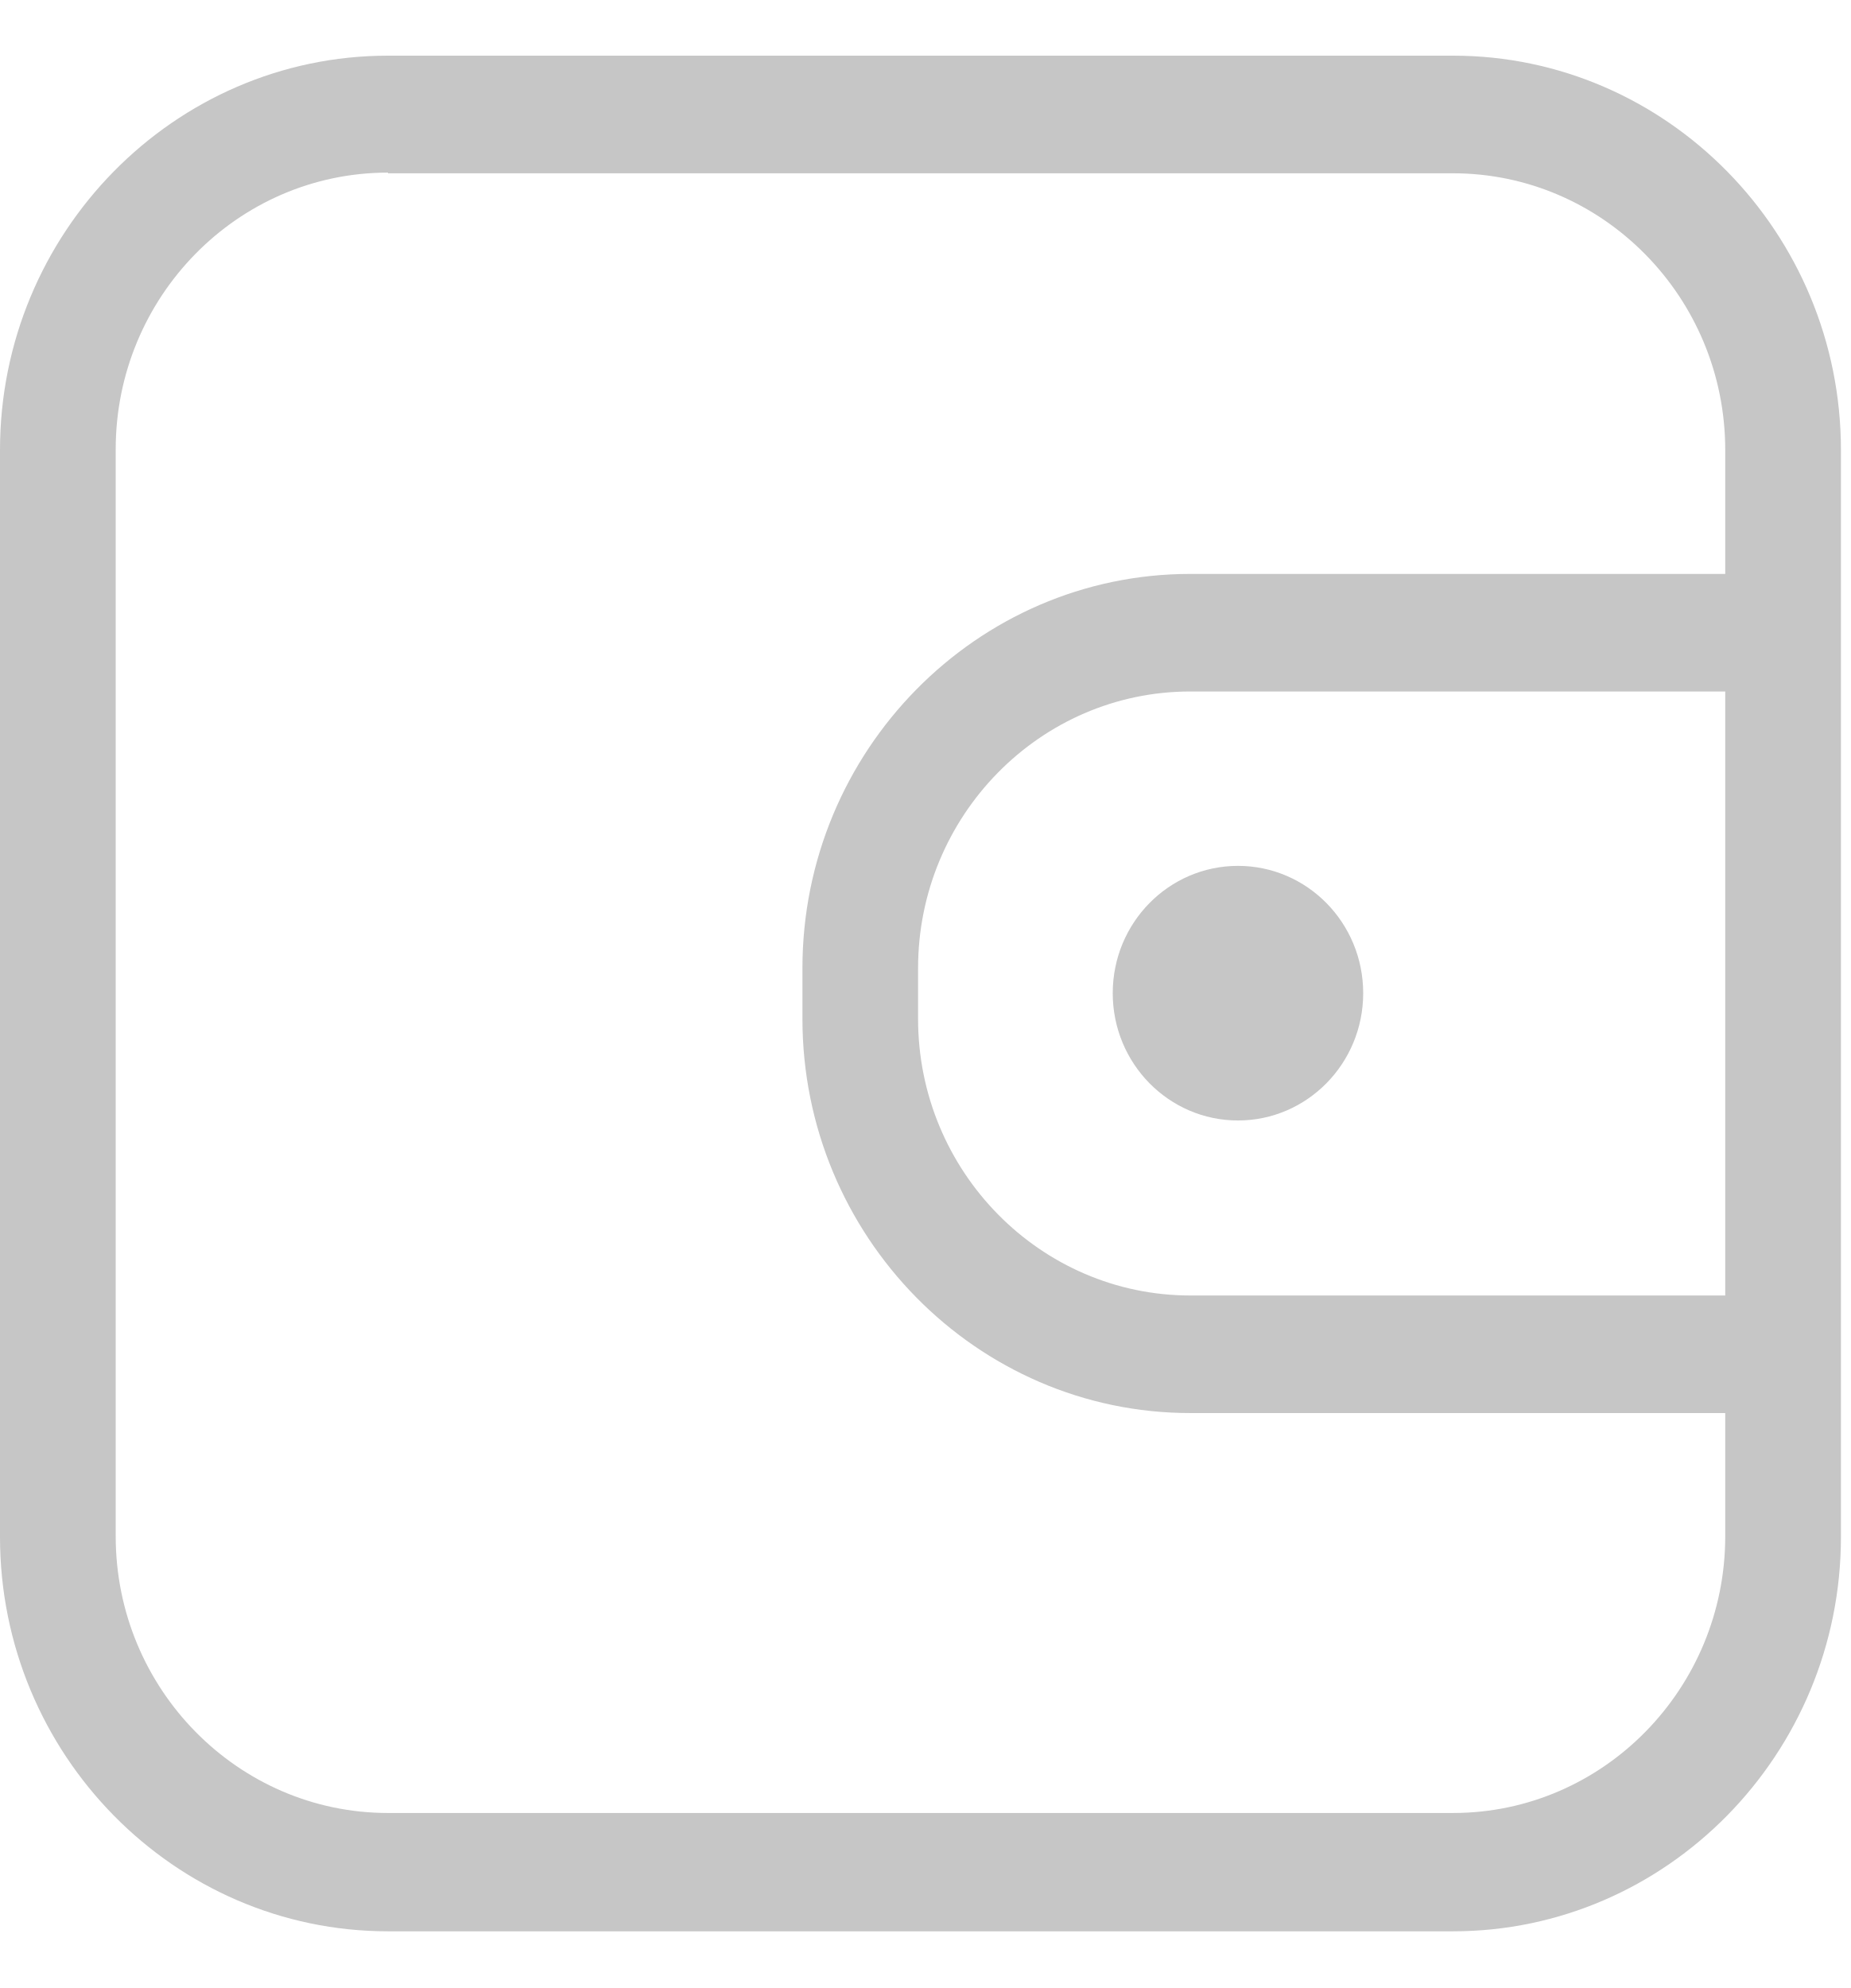
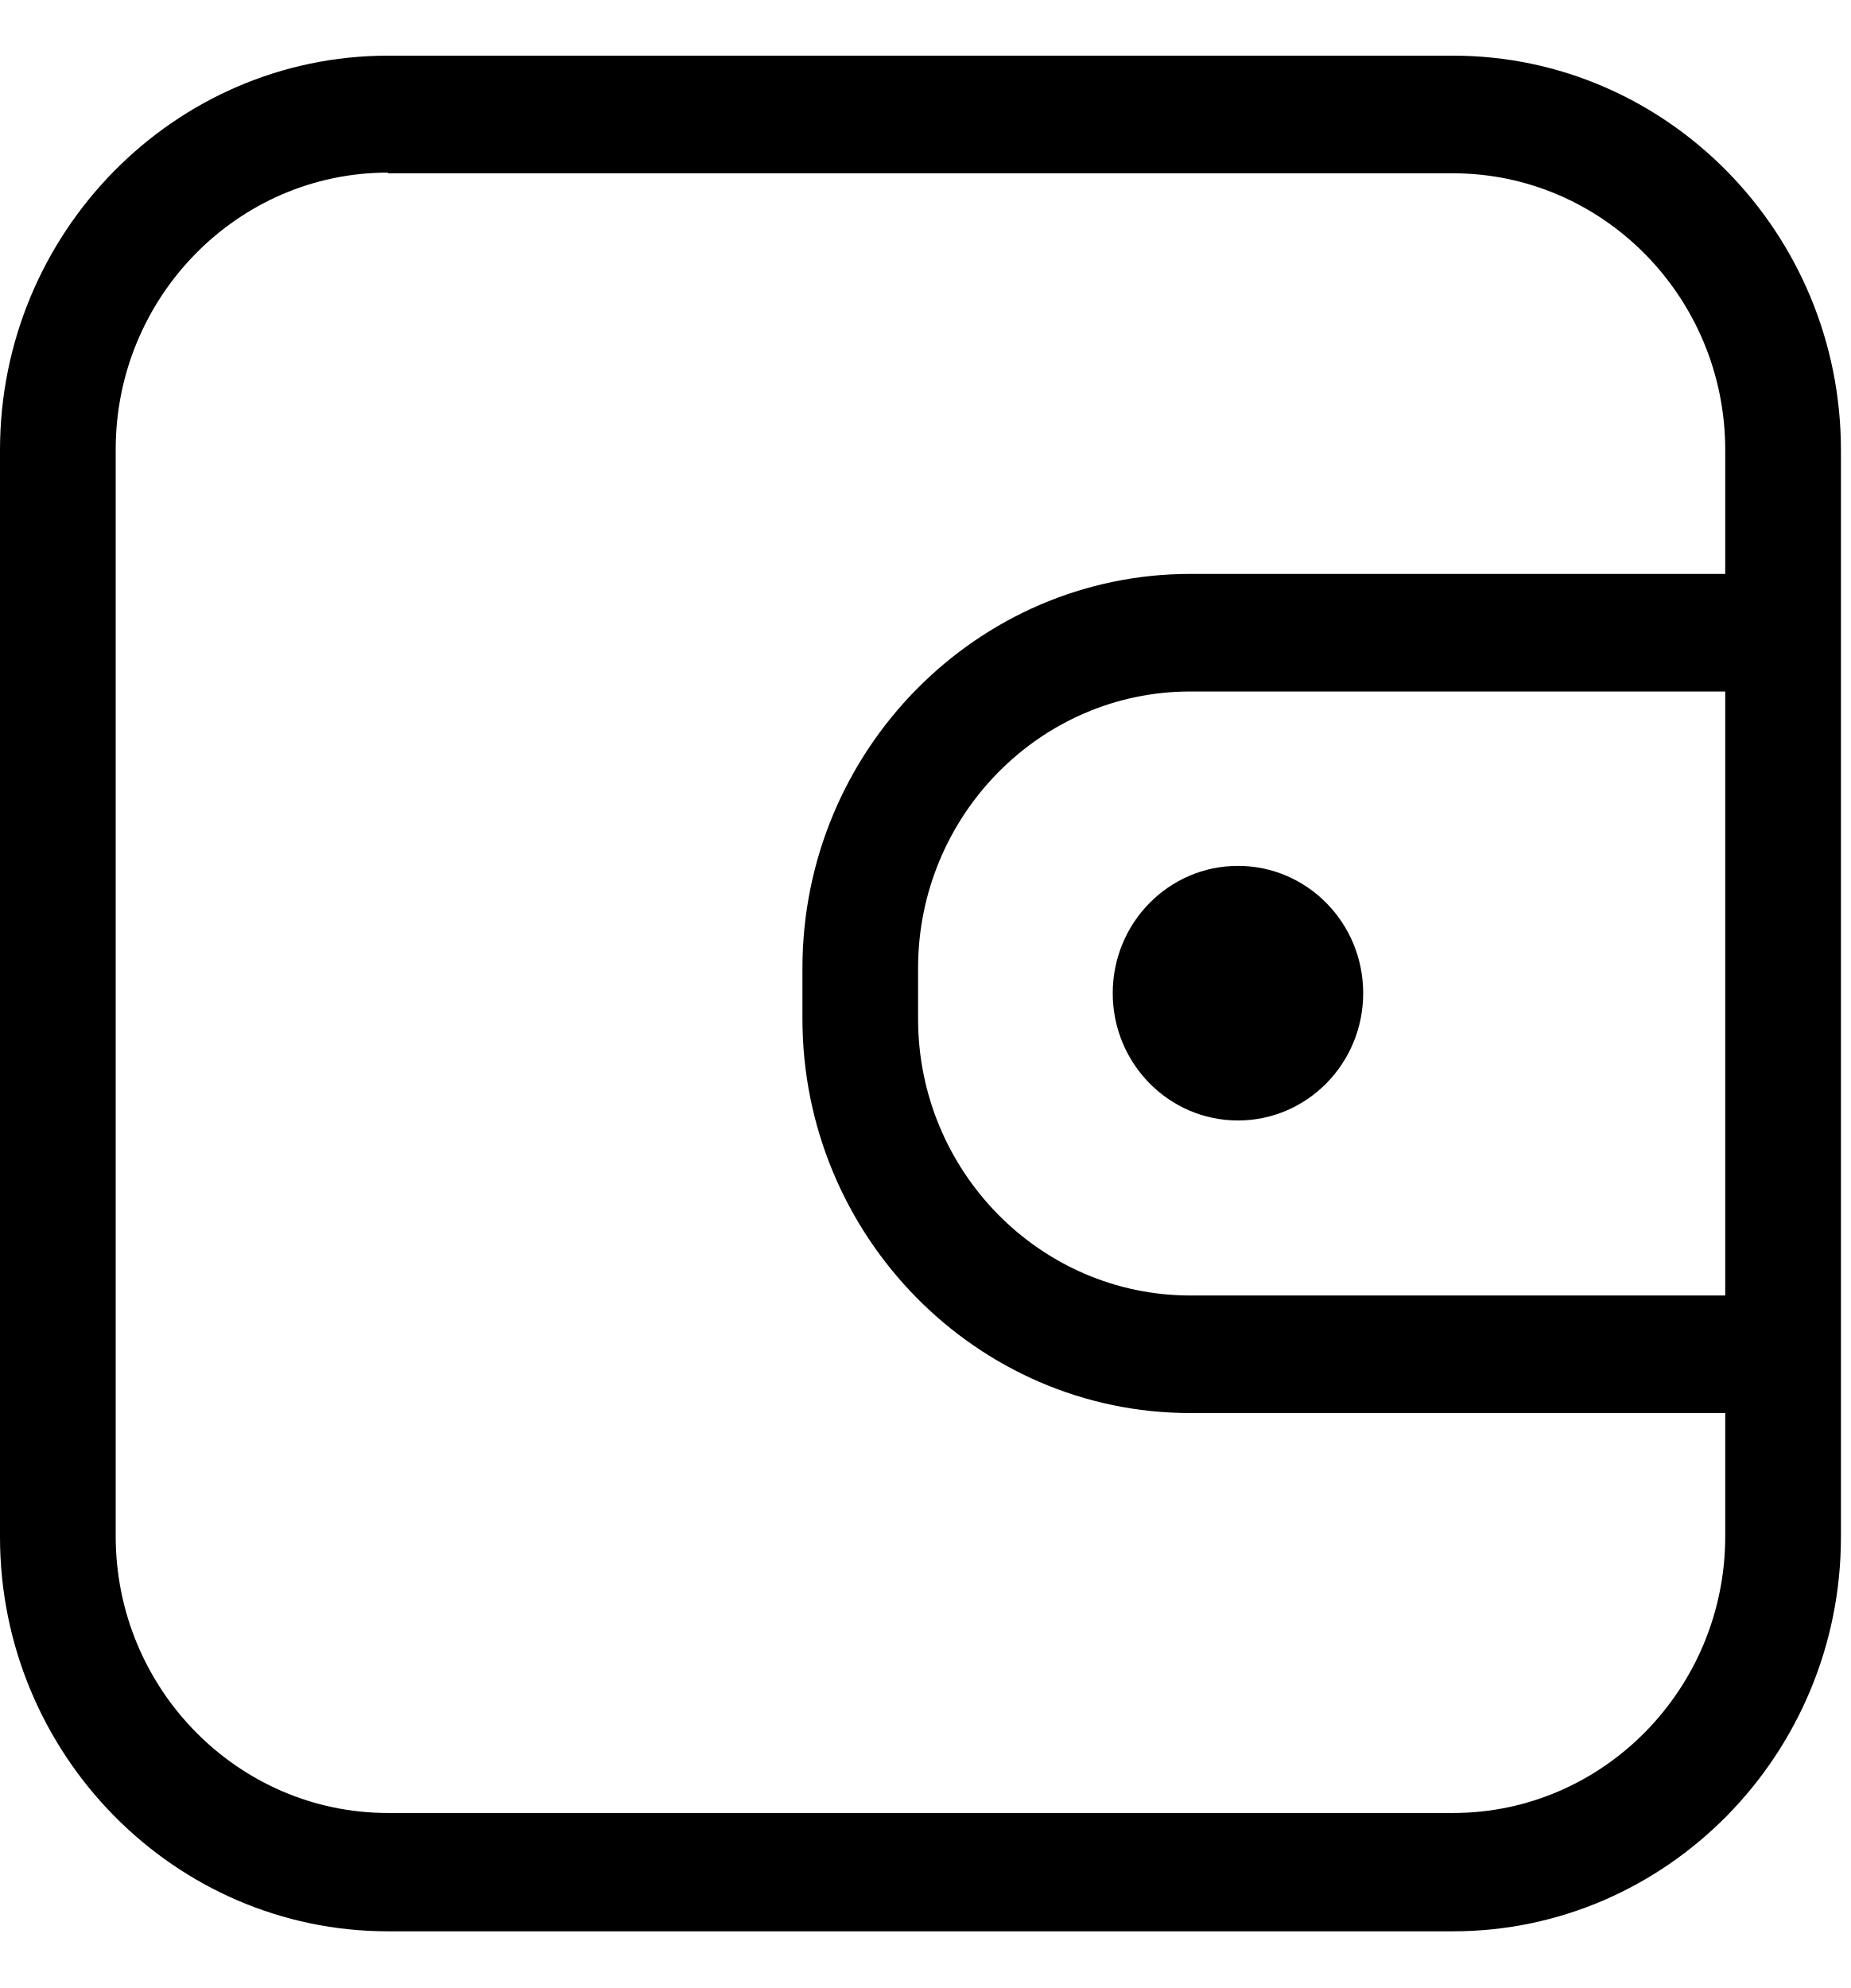
<svg xmlns="http://www.w3.org/2000/svg" width="27" height="29" viewBox="0 0 27 29" fill="none">
-   <path d="M21.199 28.173H5.66C2.542 28.173 0 25.589 0 22.42V6.565C0 3.396 2.542 0.812 5.66 0.812H21.199C24.316 0.812 26.858 3.396 26.858 6.565V22.42C26.858 25.589 24.316 28.173 21.199 28.173ZM5.66 2.518C3.465 2.518 1.688 4.335 1.688 6.555V22.41C1.688 24.64 3.475 26.447 5.66 26.447H21.199C23.393 26.447 25.17 24.63 25.17 22.41V6.565C25.17 4.335 23.383 2.528 21.199 2.528H5.66V2.518Z" fill="#C6C6C6" />
-   <path d="M26.014 20.613H17.366C14.248 20.613 11.707 18.03 11.707 14.861V14.124C11.707 10.955 14.248 8.372 17.366 8.372H26.014V10.087H17.366C15.172 10.087 13.394 11.904 13.394 14.124V14.861C13.394 17.091 15.182 18.898 17.366 18.898H26.014V20.613Z" fill="#C6C6C6" />
-   <path d="M18.061 16.345C19.07 16.345 19.888 15.513 19.888 14.488C19.888 13.462 19.07 12.631 18.061 12.631C17.052 12.631 16.234 13.462 16.234 14.488C16.234 15.513 17.052 16.345 18.061 16.345Z" fill="#C6C6C6" />
+   <path d="M21.199 28.173H5.66C2.542 28.173 0 25.589 0 22.42V6.565C0 3.396 2.542 0.812 5.66 0.812H21.199C24.316 0.812 26.858 3.396 26.858 6.565V22.42C26.858 25.589 24.316 28.173 21.199 28.173ZM5.66 2.518C3.465 2.518 1.688 4.335 1.688 6.555V22.41C1.688 24.64 3.475 26.447 5.66 26.447H21.199C23.393 26.447 25.17 24.63 25.17 22.41V6.565C25.17 4.335 23.383 2.528 21.199 2.528H5.66V2.518Z" fill="currentColor" />
+   <path d="M26.014 20.613H17.366C14.248 20.613 11.707 18.03 11.707 14.861V14.124C11.707 10.955 14.248 8.372 17.366 8.372H26.014V10.087H17.366C15.172 10.087 13.394 11.904 13.394 14.124V14.861C13.394 17.091 15.182 18.898 17.366 18.898H26.014V20.613Z" fill="currentColor" />
+   <path d="M18.061 16.345C19.07 16.345 19.888 15.513 19.888 14.488C19.888 13.462 19.07 12.631 18.061 12.631C17.052 12.631 16.234 13.462 16.234 14.488C16.234 15.513 17.052 16.345 18.061 16.345Z" fill="currentColor" />
</svg>
